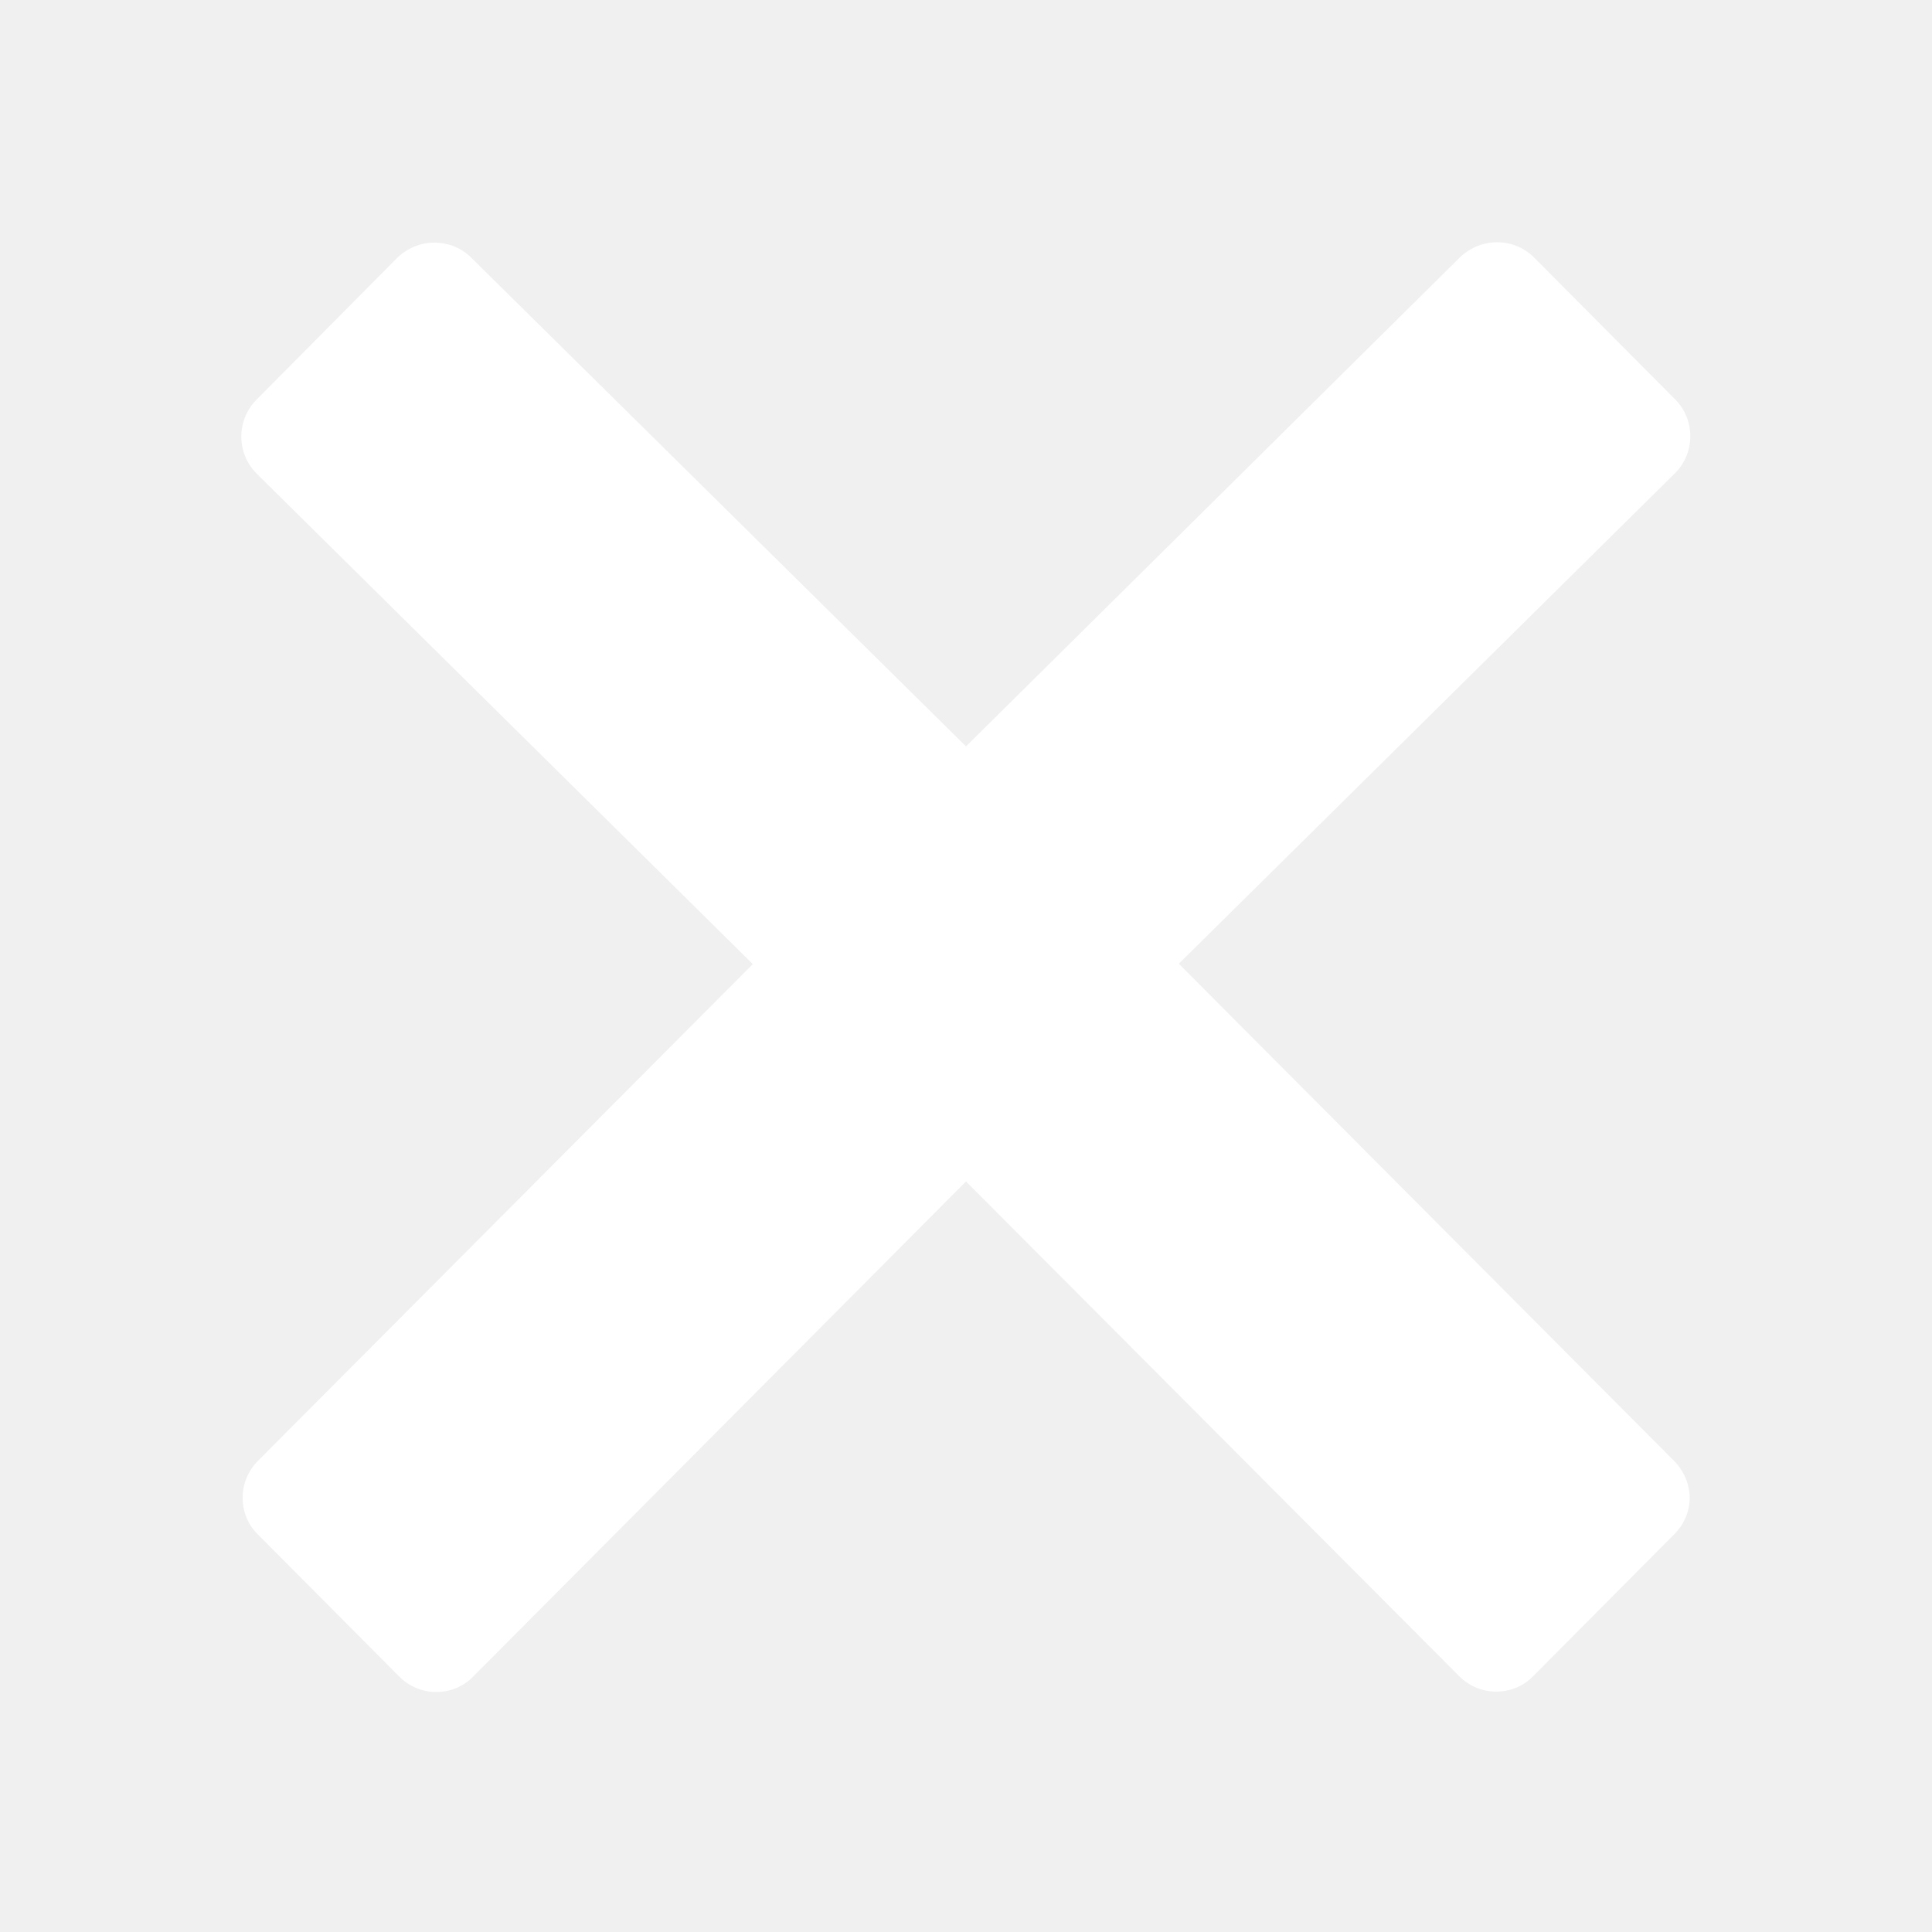
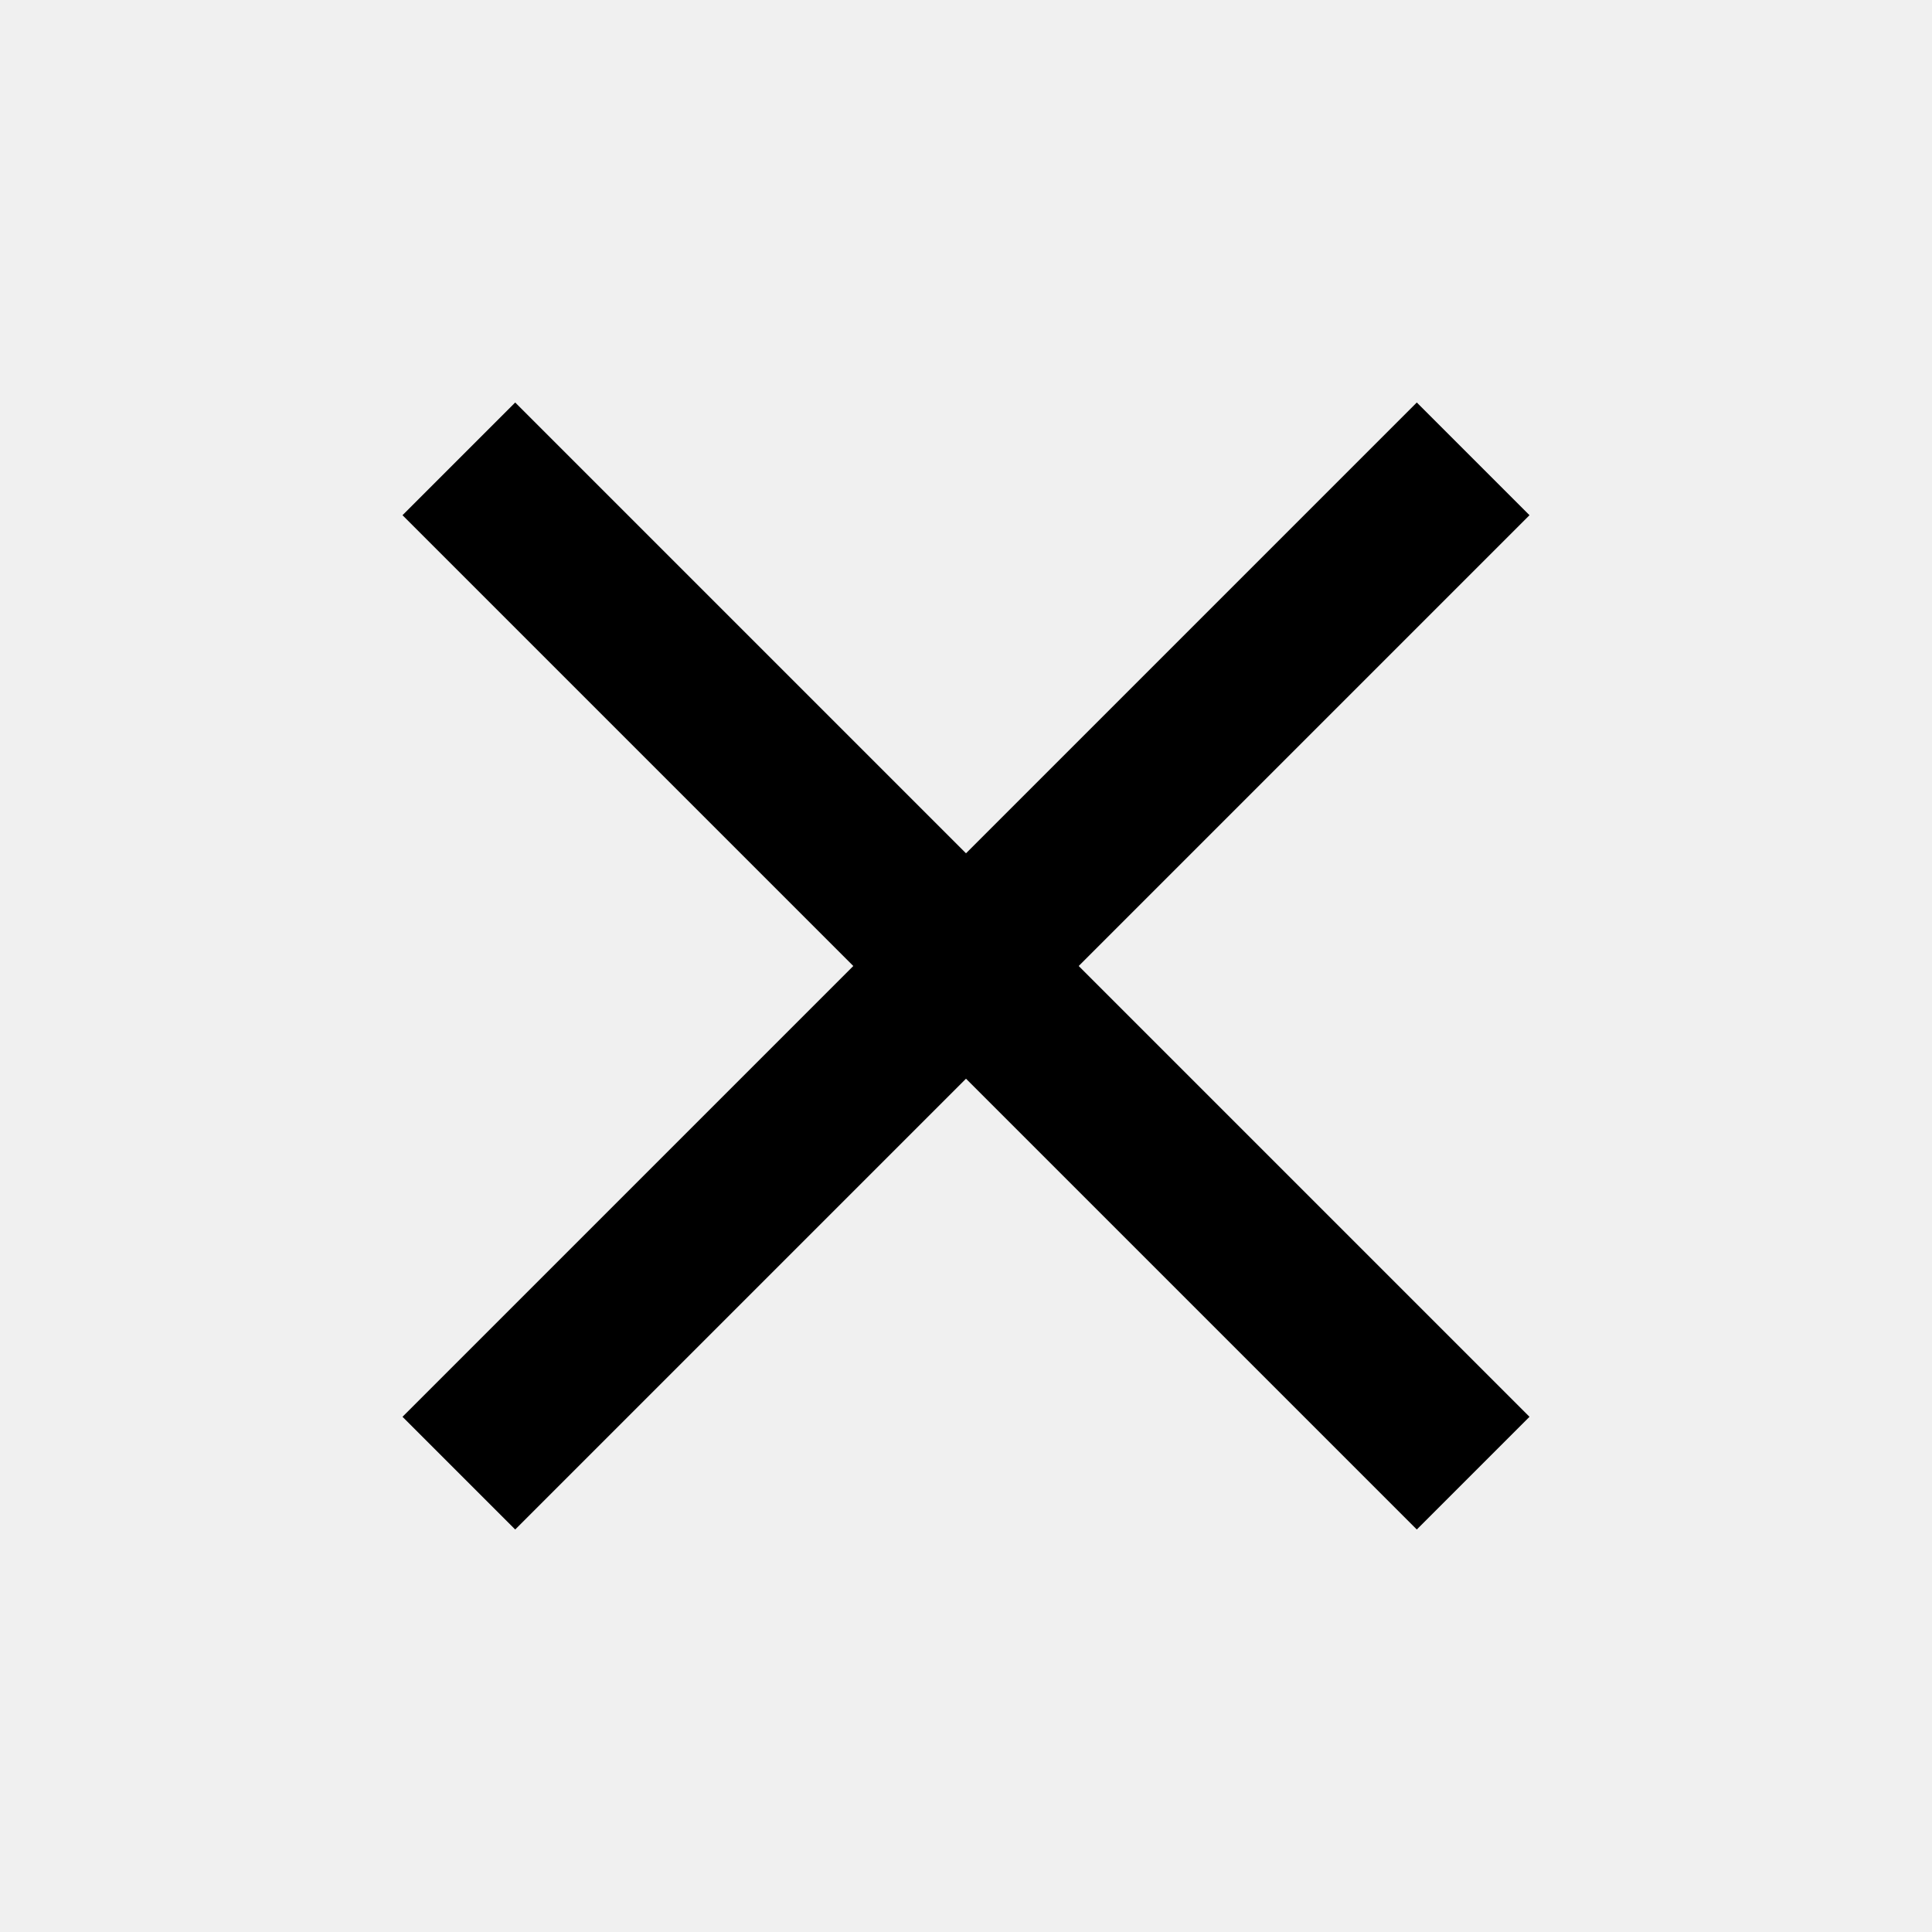
- <svg xmlns="http://www.w3.org/2000/svg" color="FFF" height="512px" id="Layer_1" style="enable-background:new 0 0 512 512;" version="1.1" viewBox="0 0 512 512" width="512px" xml:space="preserve">
-   <path fill="#FFFFFF" d="M443.6,387.1L312.4,255.4l131.5-130c5.4-5.4,5.4-14.2,0-19.6l-37.4-37.6c-2.6-2.6-6.1-4-9.8-4c-3.7,0-7.2,1.5-9.8,4  L256,197.8L124.9,68.3c-2.6-2.6-6.1-4-9.8-4c-3.7,0-7.2,1.5-9.8,4L68,105.9c-5.4,5.4-5.4,14.2,0,19.6l131.5,130L68.4,387.1  c-2.6,2.6-4.1,6.1-4.1,9.8c0,3.7,1.4,7.2,4.1,9.8l37.4,37.6c2.7,2.7,6.2,4.1,9.8,4.1c3.5,0,7.1-1.3,9.8-4.1L256,313.1l130.7,131.1  c2.7,2.7,6.2,4.1,9.8,4.1c3.5,0,7.1-1.3,9.8-4.1l37.4-37.6c2.6-2.6,4.1-6.1,4.1-9.8C447.7,393.2,446.2,389.7,443.6,387.1z" />
+ <svg xmlns="http://www.w3.org/2000/svg" height="24px" viewBox="0 -960 960 960" width="24px" fill="FFFFFF">
+   <path d="m256-200-56-56 224-224-224-224 56-56 224 224 224-224 56 56-224 224 224 224-56 56-224-224-224 224Z" />
</svg>
